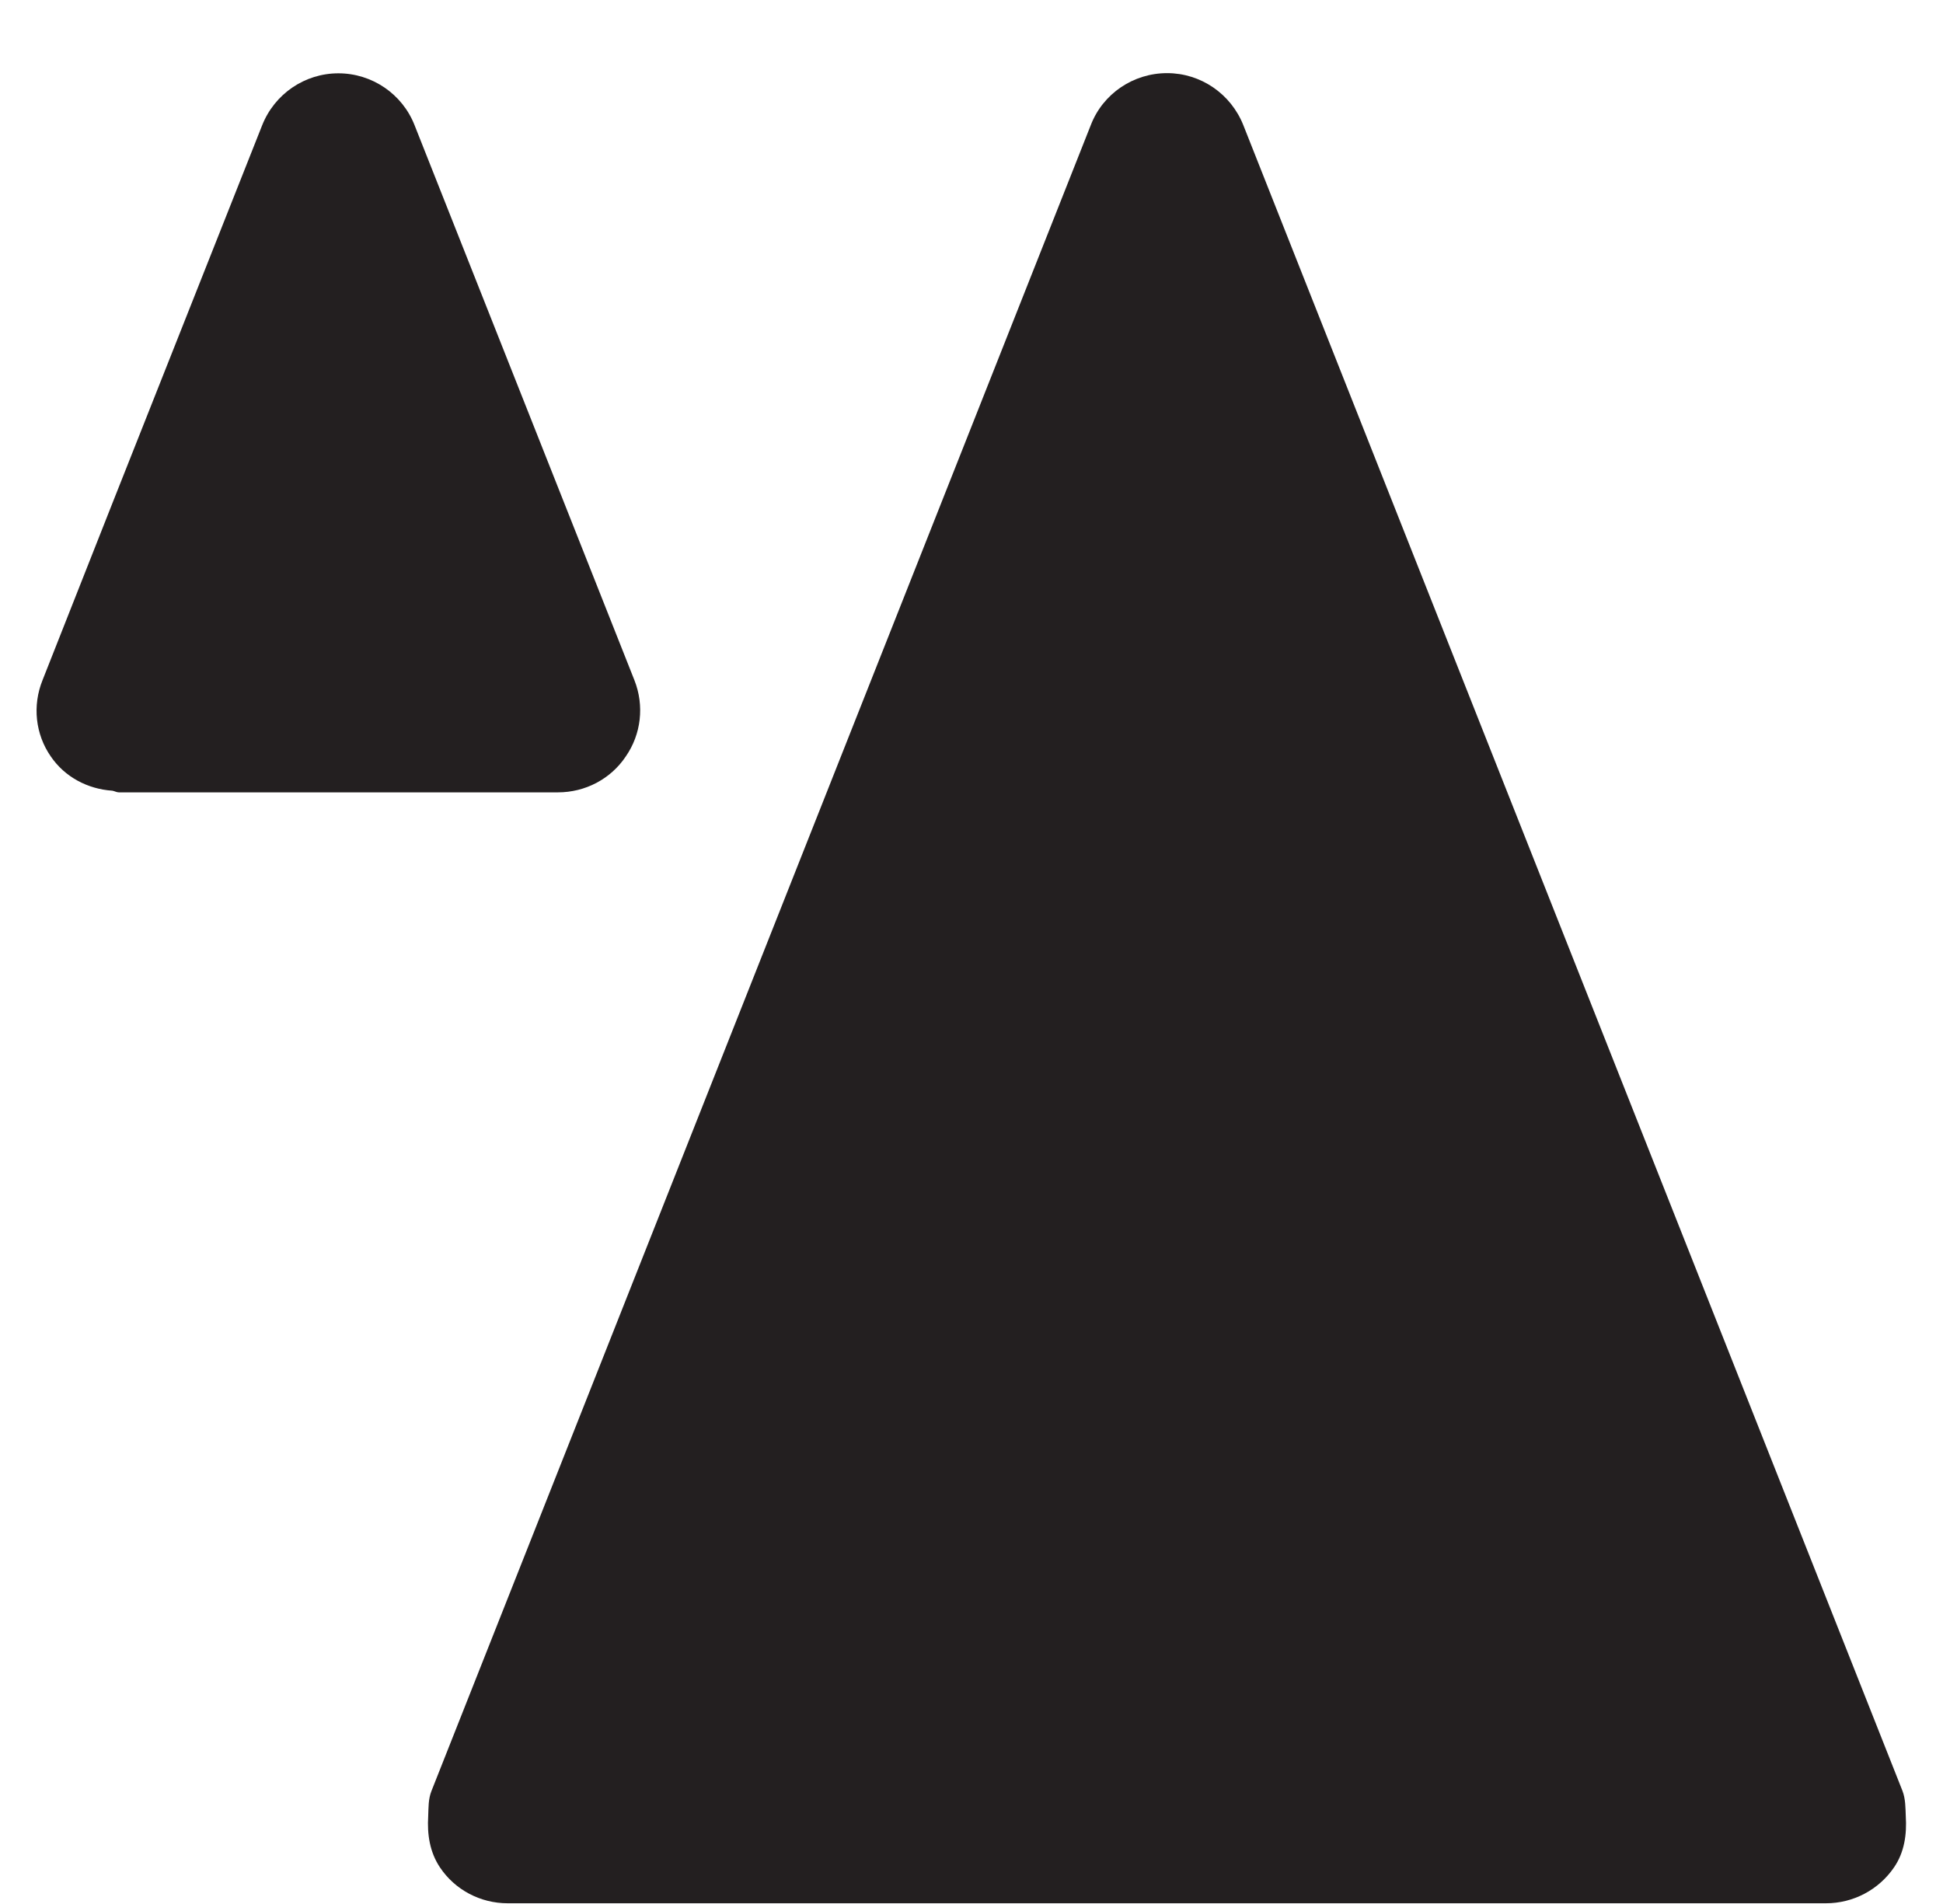
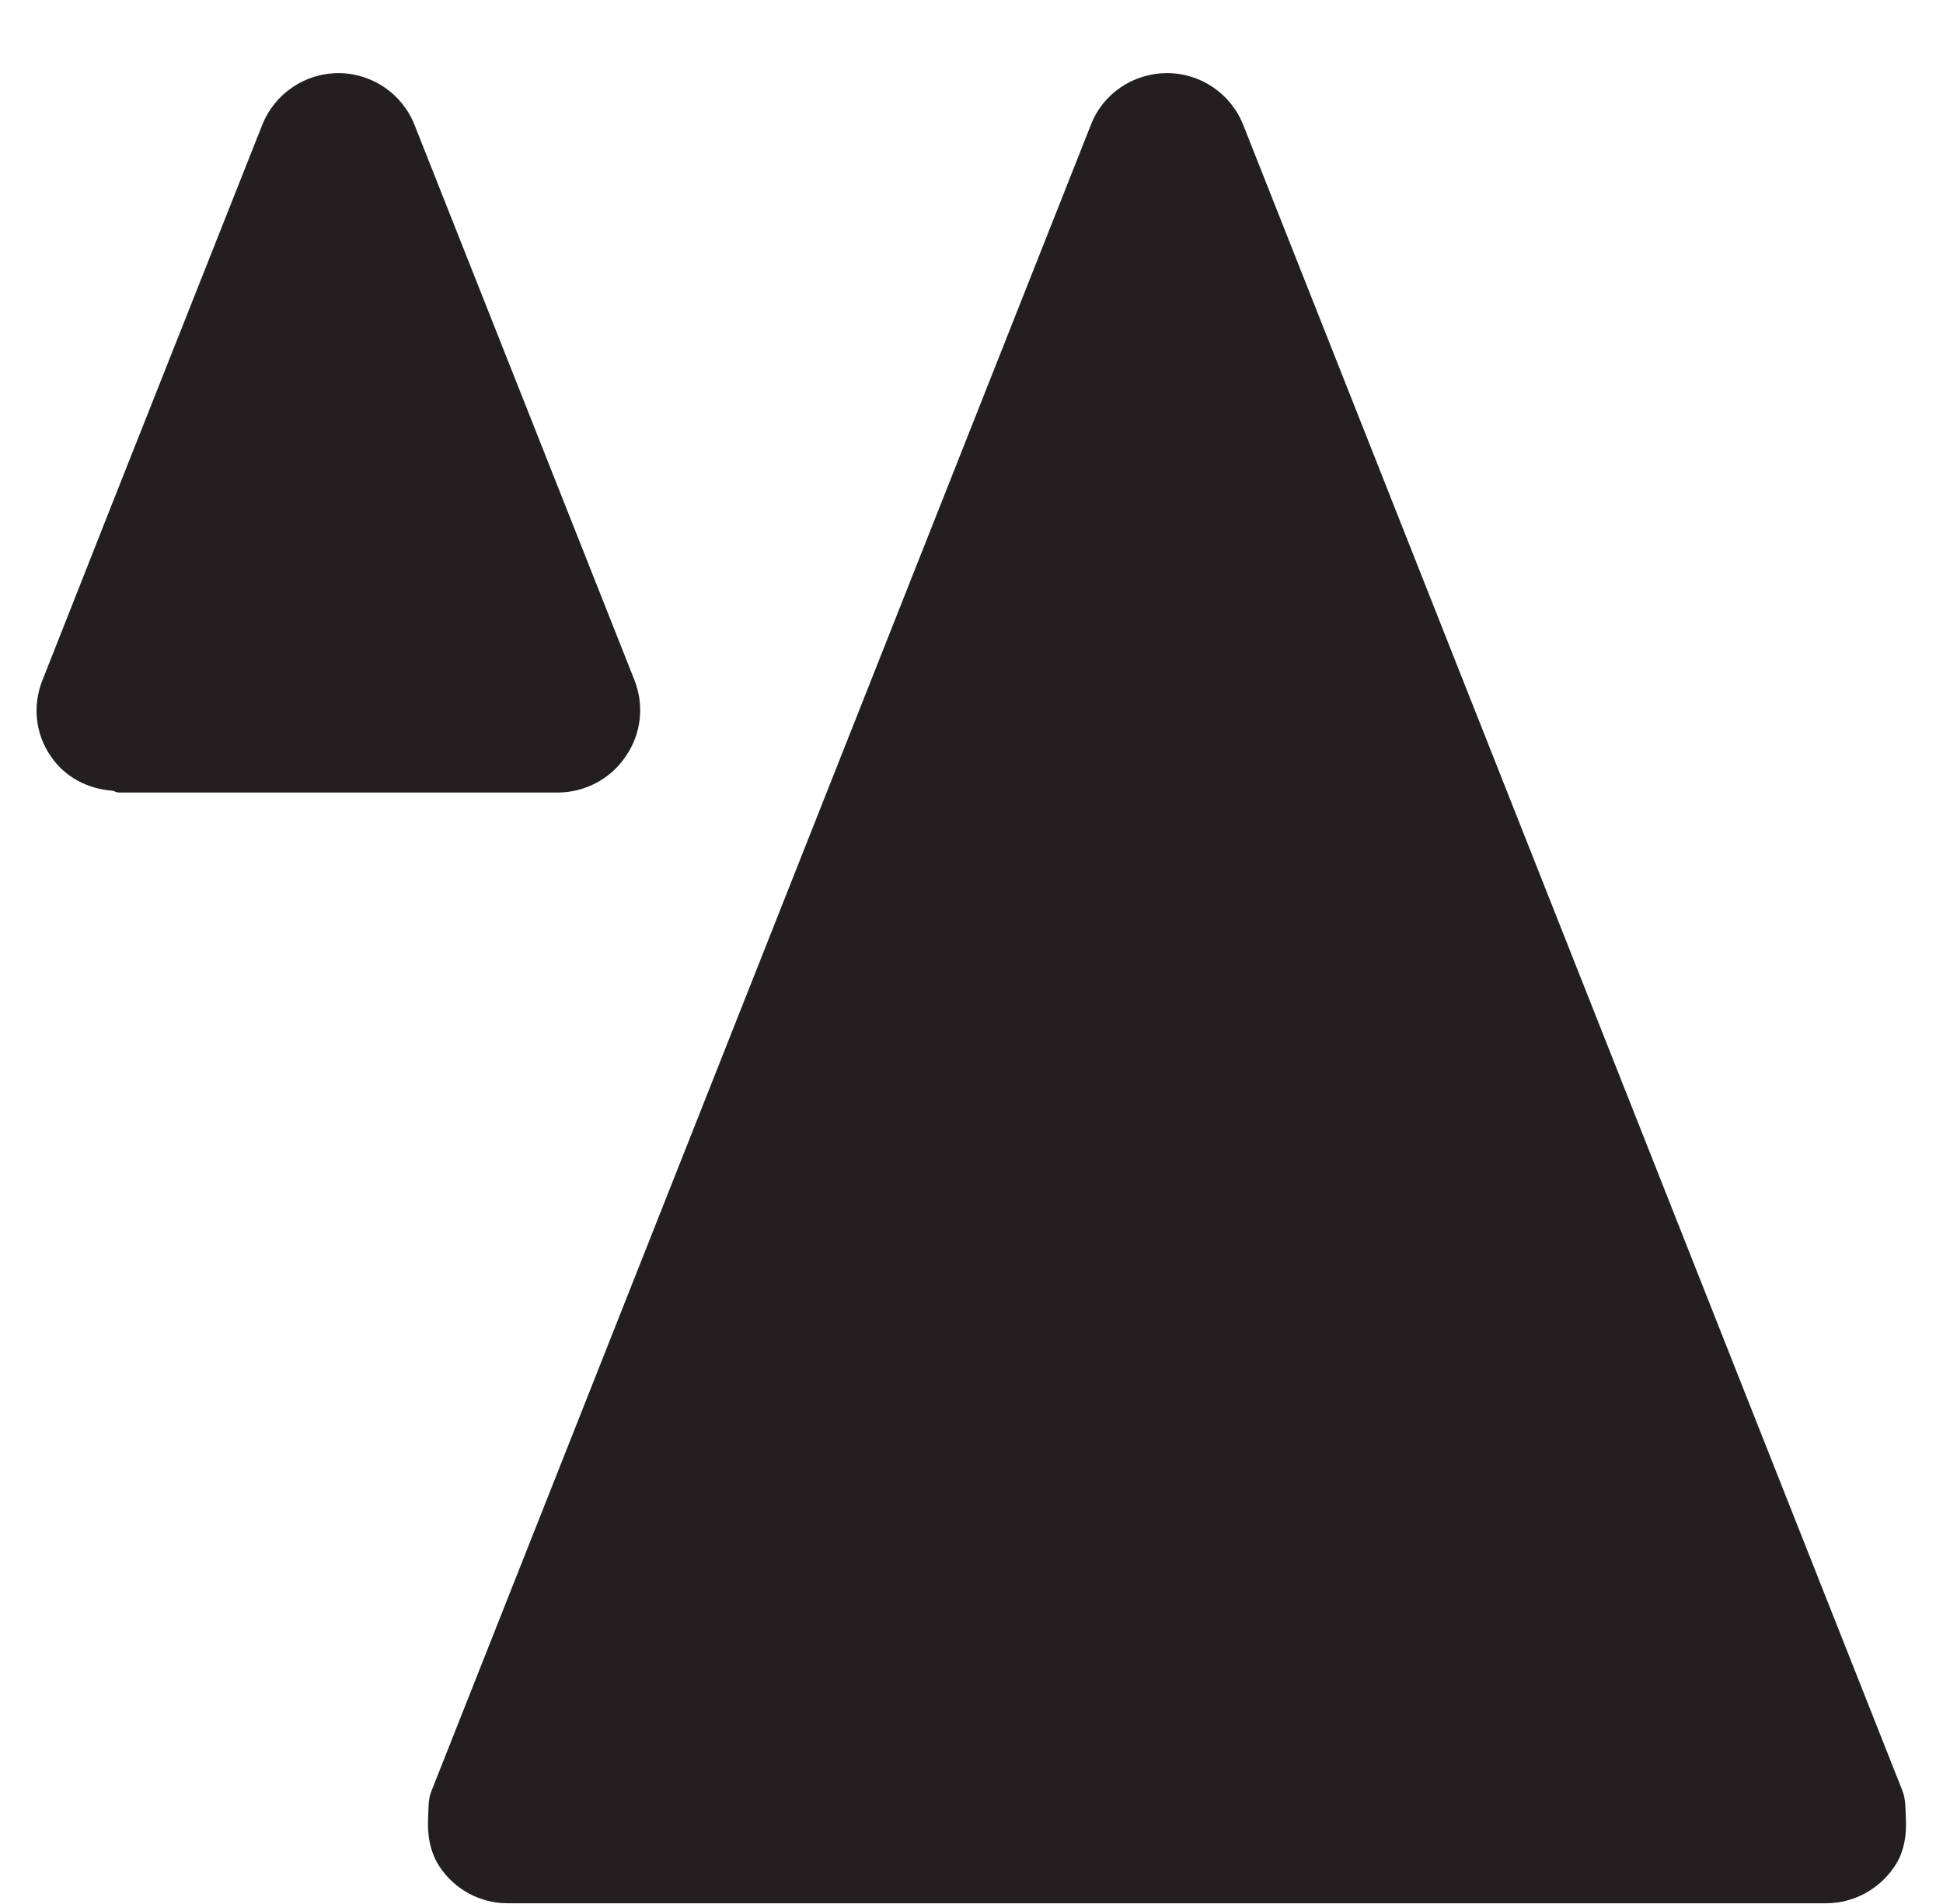
<svg xmlns="http://www.w3.org/2000/svg" version="1.1" x="0px" y="0px" width="10.6px" height="10.384px" viewBox="0 0 10.6 10.384" style="enable-background:new 0 0 10.6 10.384;" xml:space="preserve">
  <g id="Pyramids">
    <g>
-       <path style="fill:#231F20;" d="M10.379,9.771L6.783,0.683C6.715,0.512,6.551,0.399,6.367,0.399s-0.35,0.112-0.416,0.283    L2.354,9.771C2.336,9.816,2.338,9.863,2.336,9.909C2.33,10.007,2.344,10.104,2.4,10.188c0.082,0.123,0.221,0.196,0.369,0.196    h7.193c0.148,0,0.287-0.073,0.371-0.196c0.057-0.083,0.07-0.181,0.064-0.278C10.395,9.863,10.396,9.816,10.379,9.771z" />
-       <path style="fill:#231F20;" d="M3.414,4.127C3.498,4.006,3.516,3.85,3.461,3.711L2.262,0.684C2.195,0.512,2.029,0.4,1.846,0.4    S1.498,0.512,1.43,0.684L0.613,2.746L0.232,3.711C0.176,3.85,0.193,4.006,0.277,4.127C0.354,4.24,0.479,4.305,0.613,4.314    c0.012,0.002,0.023,0.009,0.035,0.009h2.396C3.193,4.323,3.332,4.25,3.414,4.127z" />
+       <path style="fill:#231F20;" d="M10.379,9.771L6.783,0.683C6.715,0.511,6.551,0.399,6.367,0.399s-0.35,0.111-0.416,0.283    L2.354,9.771C2.336,9.815,2.338,9.862,2.336,9.909C2.33,10.007,2.344,10.104,2.4,10.187c0.082,0.123,0.221,0.197,0.369,0.197    h7.193c0.148,0,0.287-0.074,0.371-0.197c0.057-0.082,0.07-0.18,0.064-0.277C10.395,9.862,10.396,9.815,10.379,9.771z" />
+       <path style="fill:#231F20;" d="M3.414,4.126C3.498,4.005,3.516,3.849,3.461,3.71L2.262,0.683C2.195,0.511,2.029,0.399,1.846,0.399    S1.498,0.511,1.43,0.683L0.613,2.745L0.232,3.71C0.176,3.849,0.193,4.005,0.277,4.126c0.076,0.113,0.201,0.178,0.336,0.188    c0.012,0.002,0.023,0.01,0.035,0.01h2.396C3.193,4.323,3.332,4.249,3.414,4.126z" />
    </g>
  </g>
  <g id="Layer_1">
</g>
</svg>
